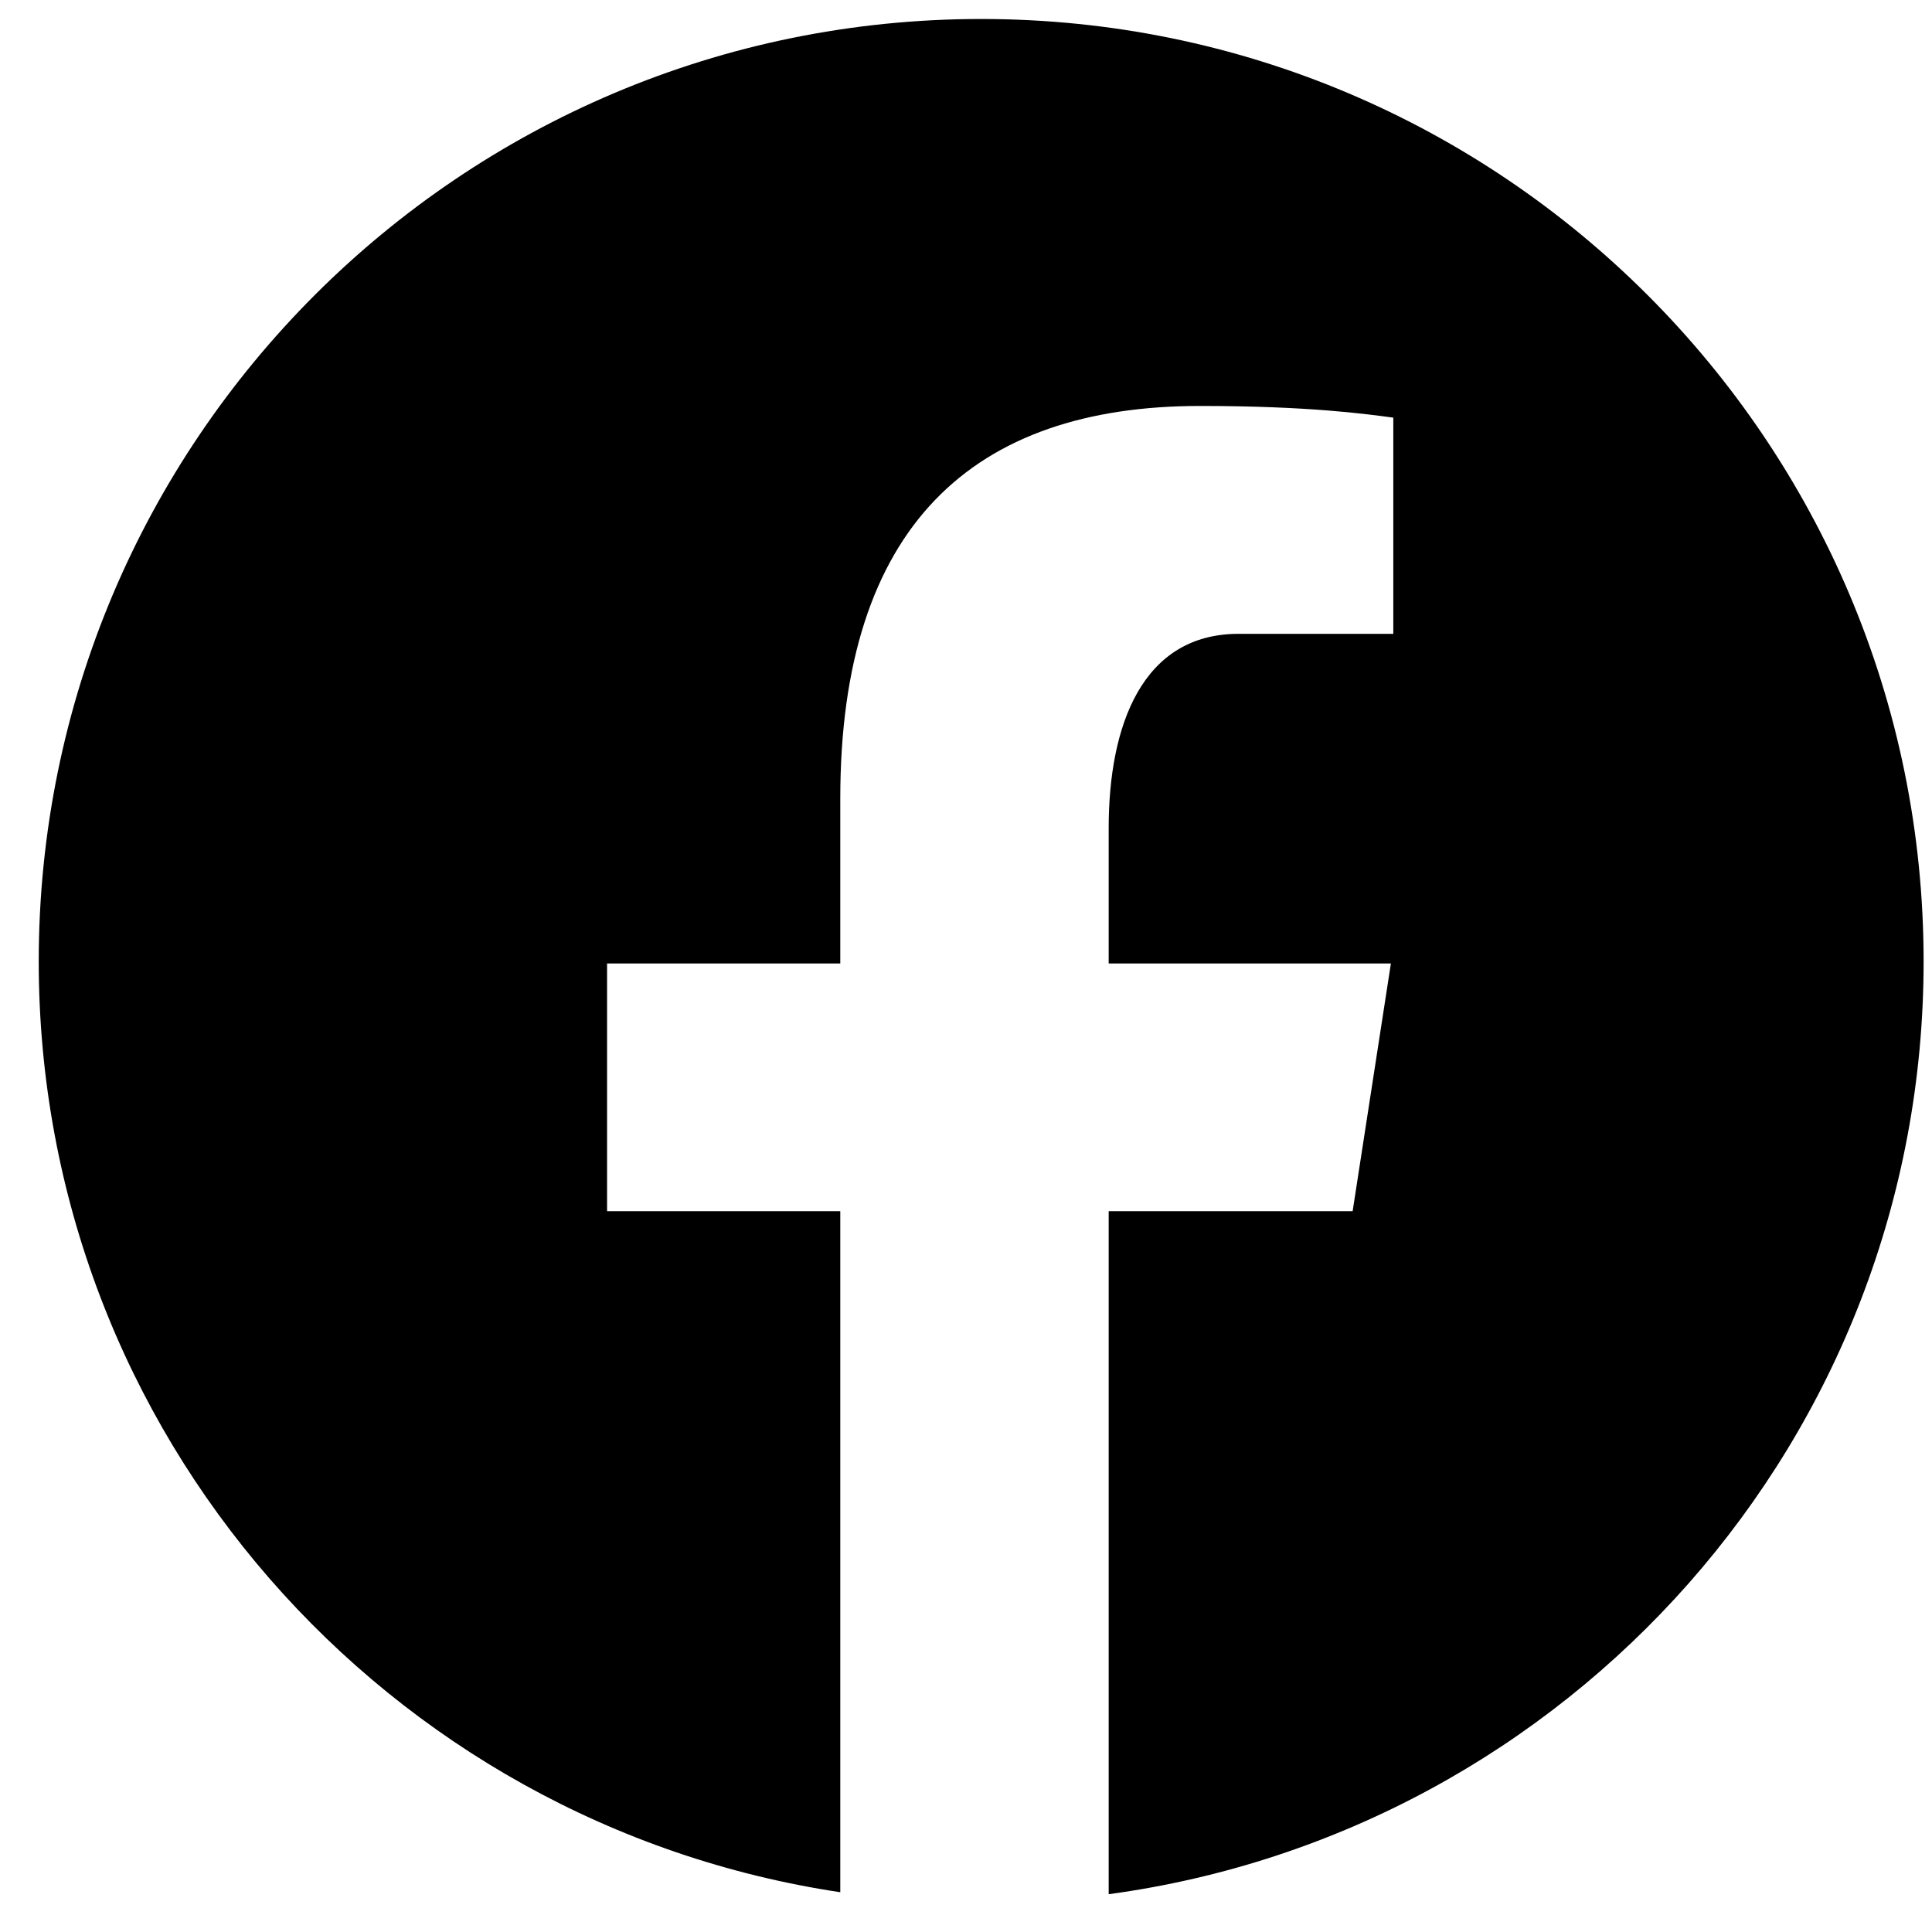
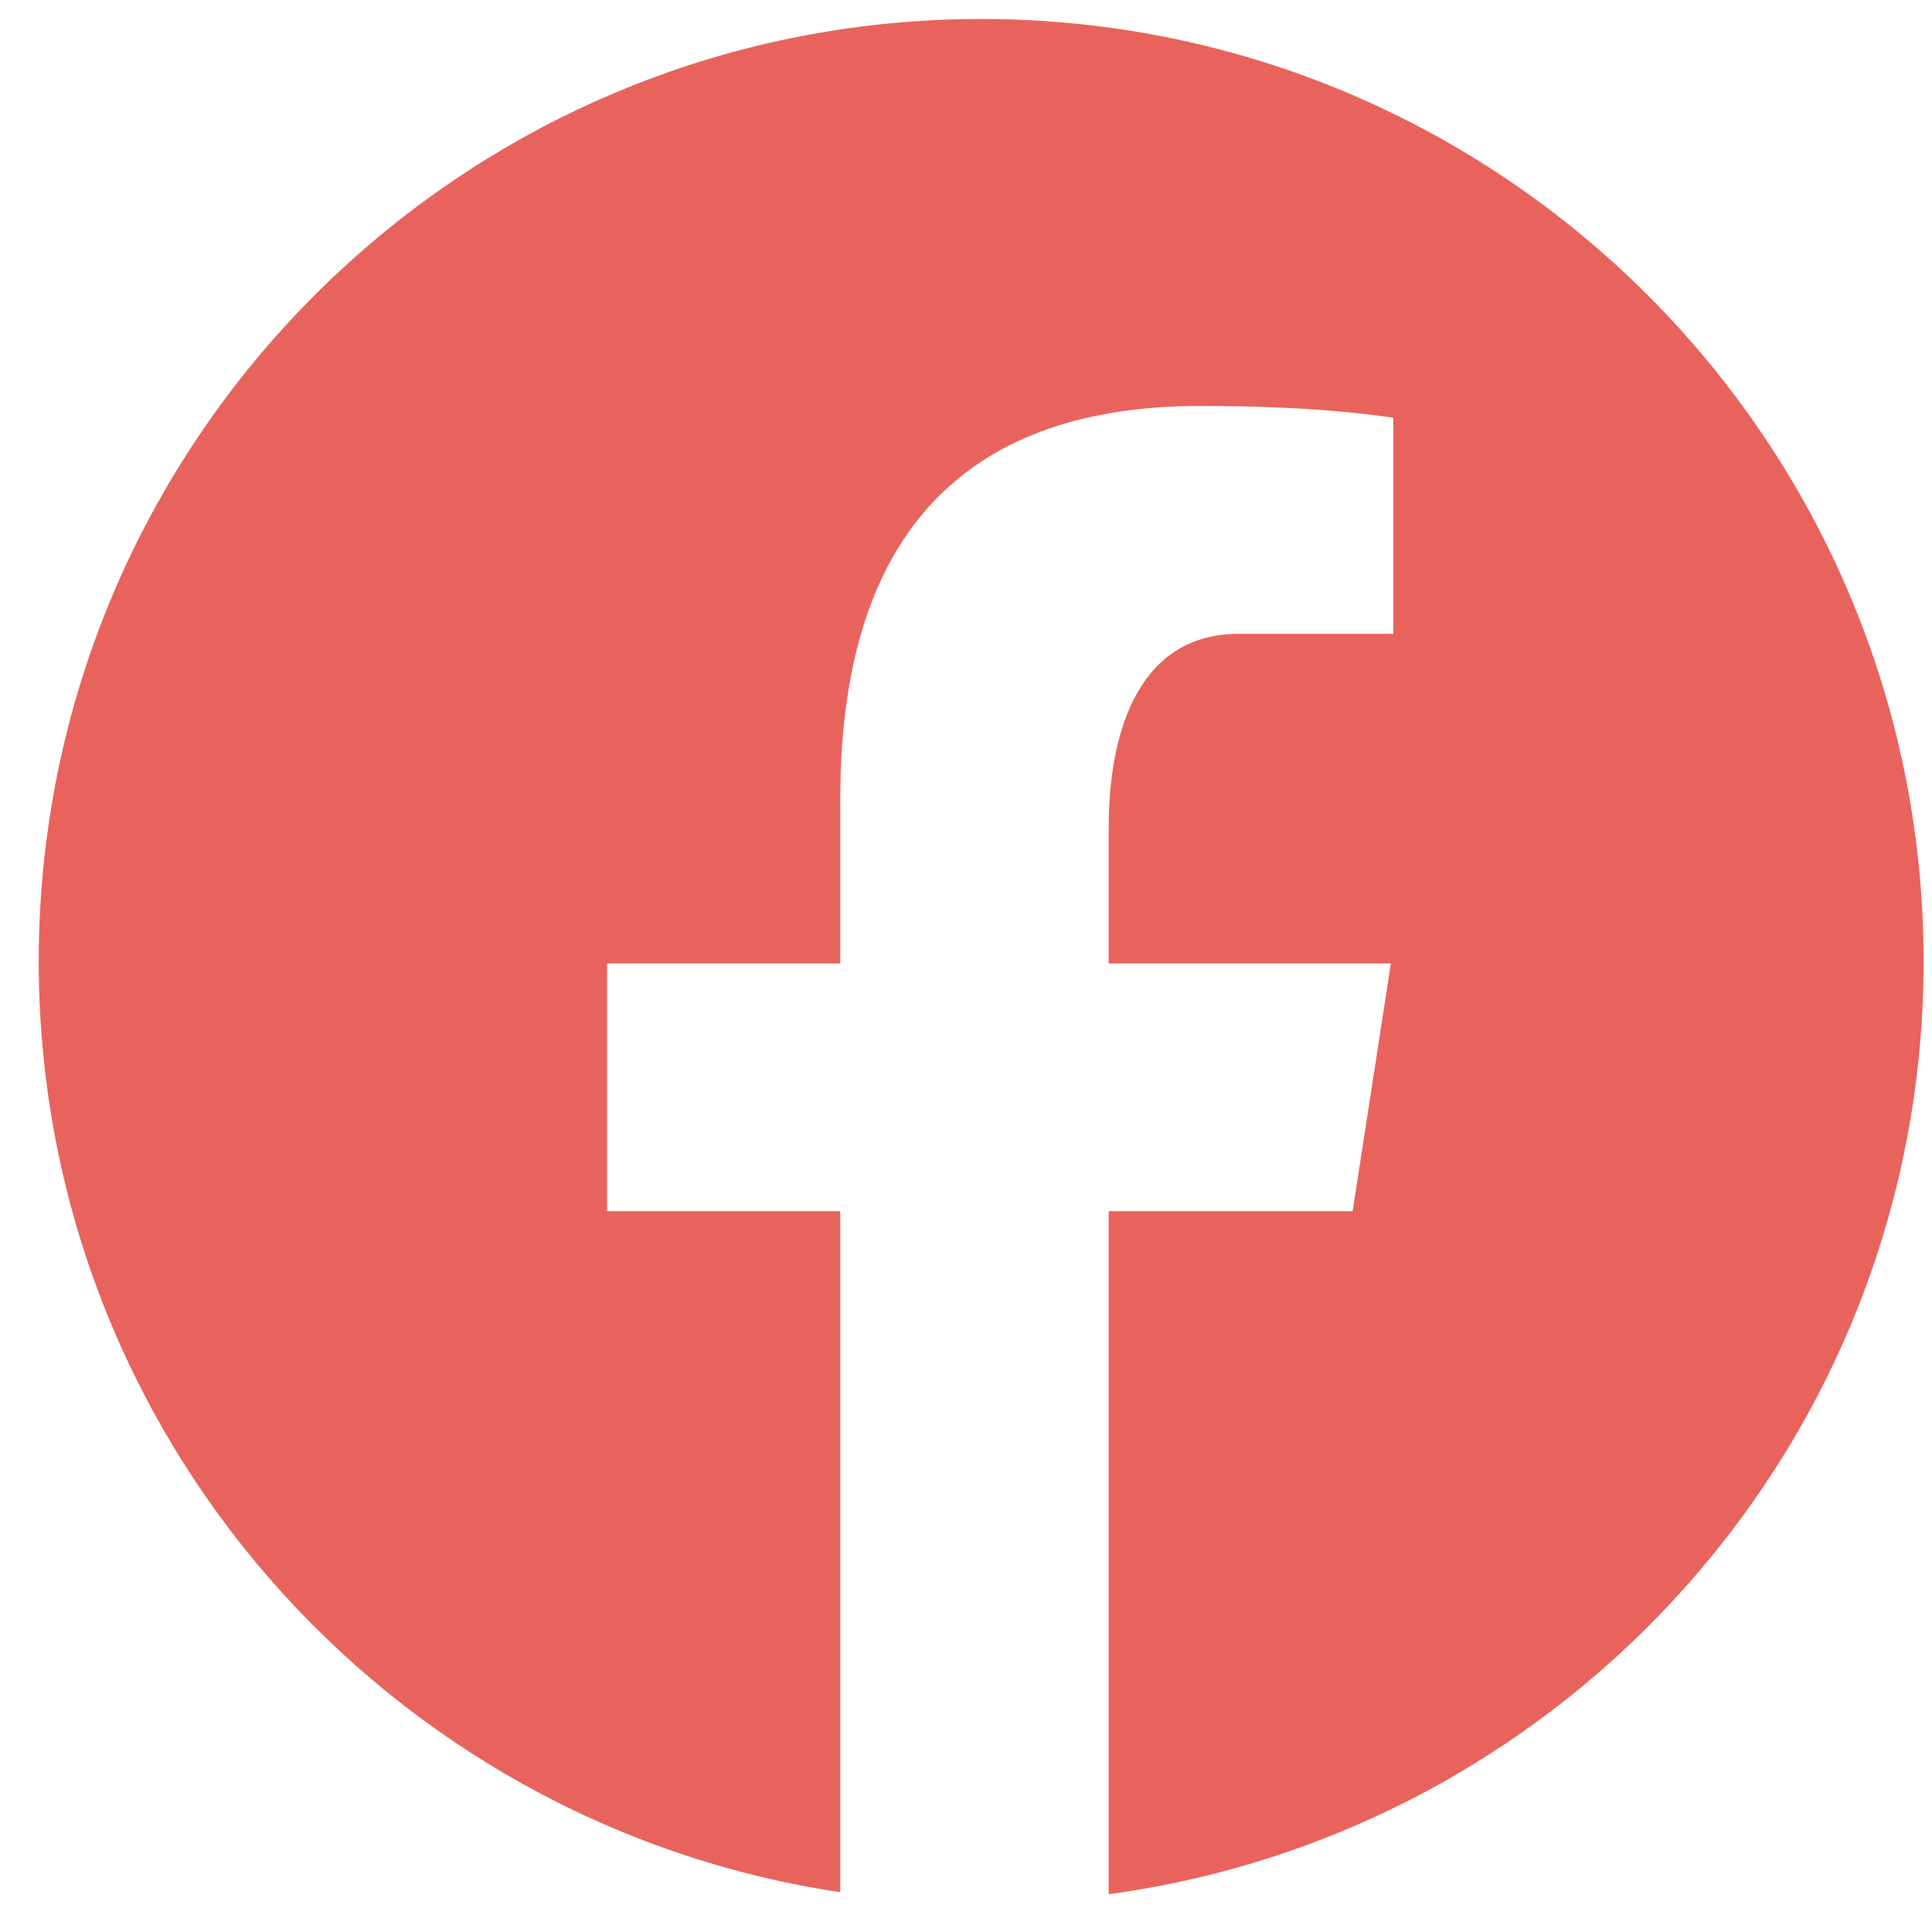
<svg xmlns="http://www.w3.org/2000/svg" width="41" height="41" viewBox="0 0 41 41" fill="none">
-   <path d="M20.822 0.403C9.777 0.403 0.822 9.358 0.822 20.403C0.822 30.43 8.208 38.71 17.832 40.156V25.703H12.883V20.446H17.832V16.948C17.832 11.156 20.653 8.615 25.467 8.615C27.772 8.615 28.992 8.786 29.568 8.863V13.451H26.285C24.242 13.451 23.528 15.39 23.528 17.573V20.446H29.517L28.705 25.703H23.528V40.198C33.29 38.875 40.822 30.528 40.822 20.403C40.822 9.358 31.867 0.403 20.822 0.403Z" fill="black" />
+   <path d="M20.822 0.403C9.777 0.403 0.822 9.358 0.822 20.403C0.822 30.43 8.208 38.71 17.832 40.156V25.703H12.883V20.446H17.832V16.948C17.832 11.156 20.653 8.615 25.467 8.615C27.772 8.615 28.992 8.786 29.568 8.863V13.451H26.285C24.242 13.451 23.528 15.39 23.528 17.573V20.446H29.517L28.705 25.703H23.528V40.198C33.29 38.875 40.822 30.528 40.822 20.403C40.822 9.358 31.867 0.403 20.822 0.403Z" fill="#e9635d" />
</svg>
